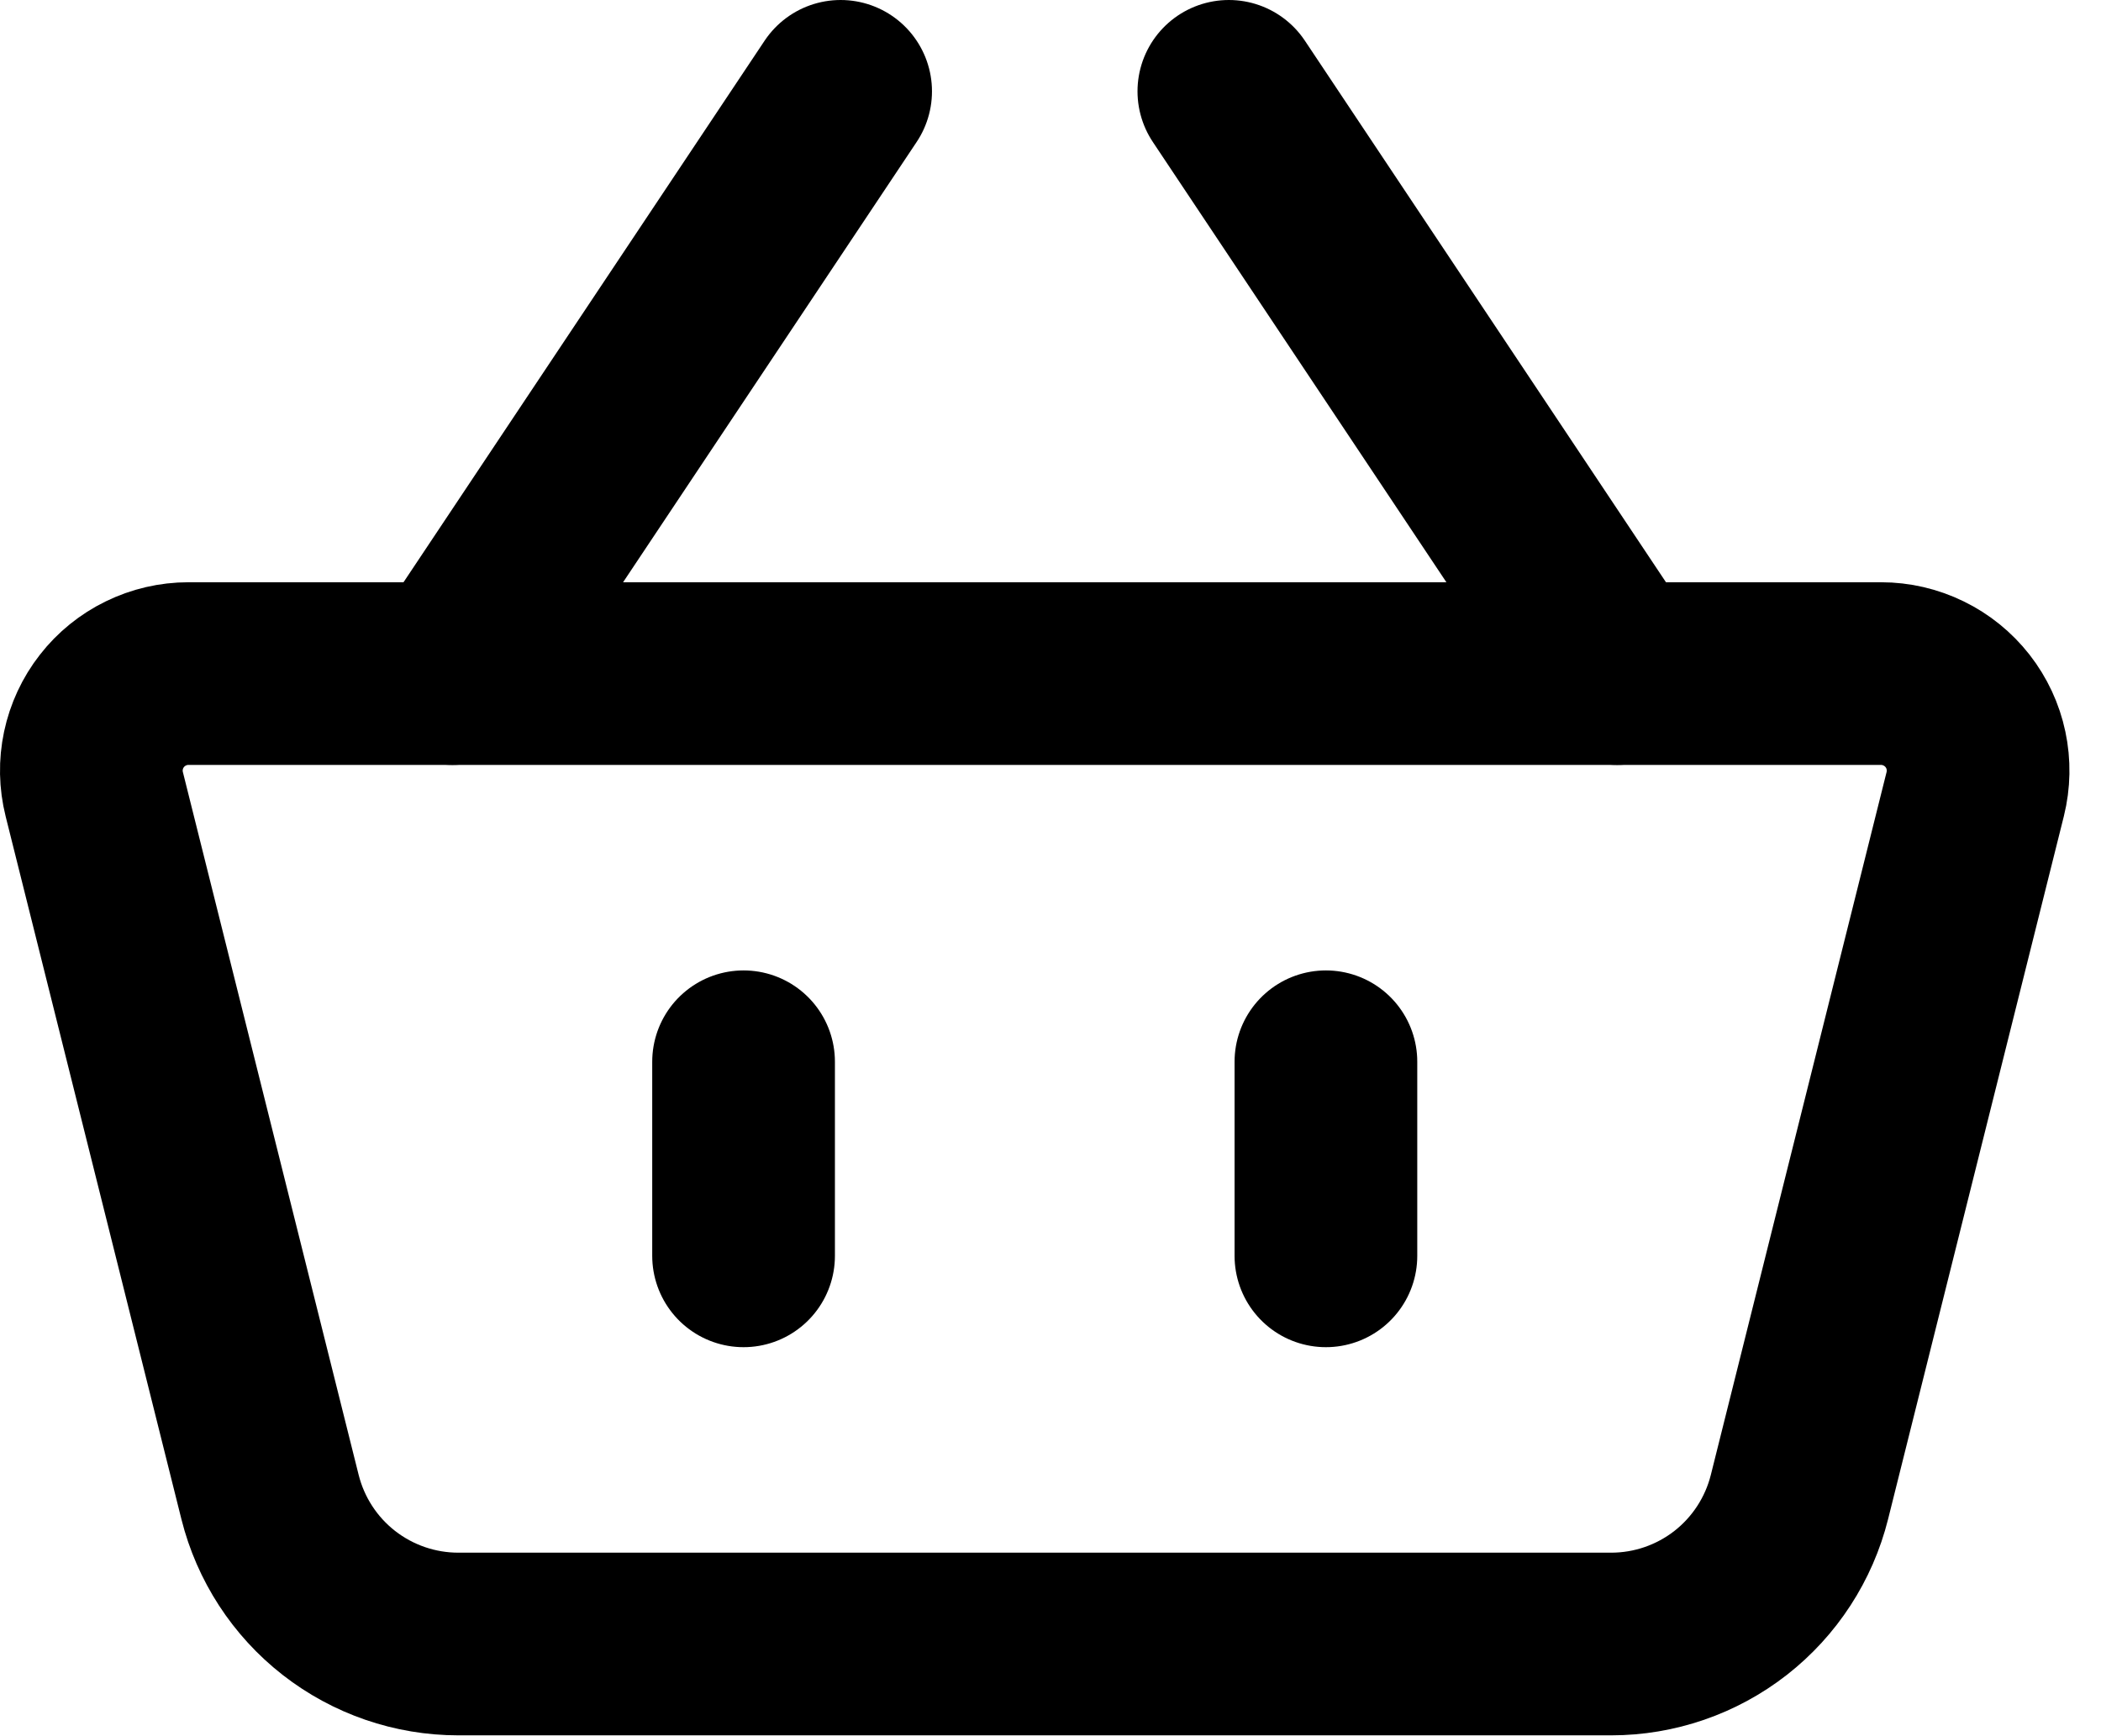
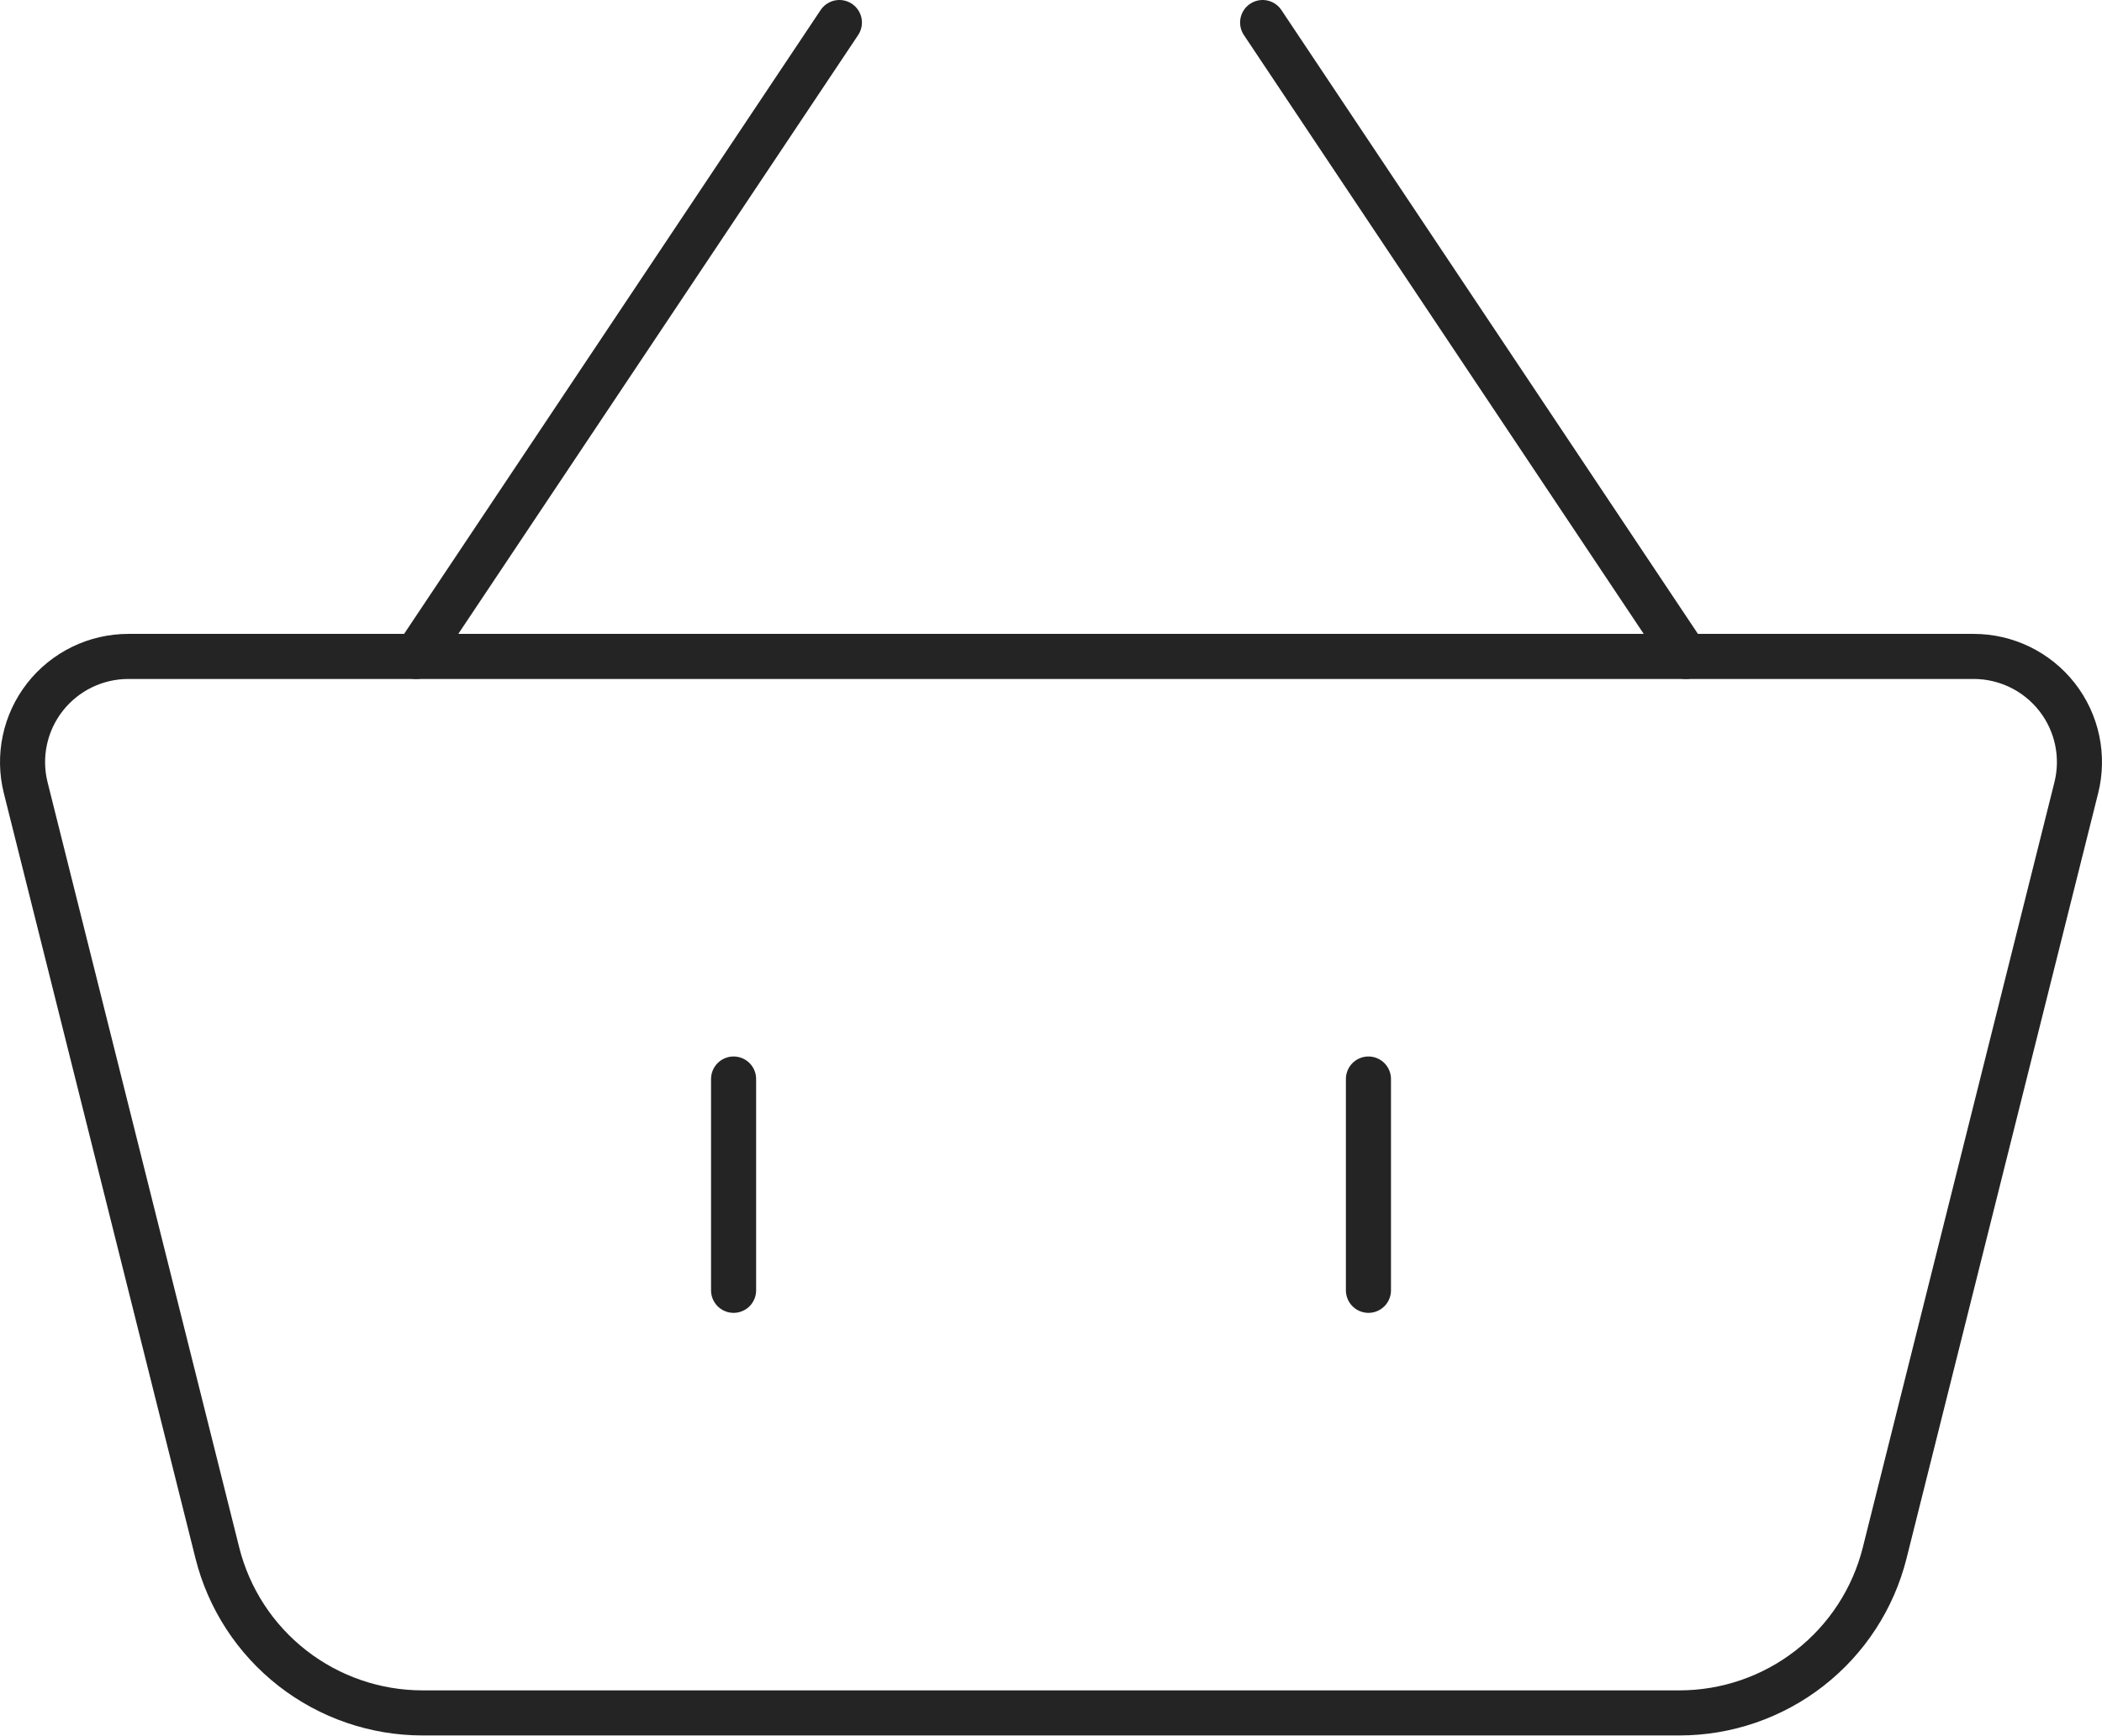
- <svg xmlns="http://www.w3.org/2000/svg" width="46" height="38" viewBox="0 0 46 38" fill="none">
-   <path d="M2.064 17.392C1.985 17.078 1.979 16.751 2.046 16.435C2.113 16.119 2.251 15.822 2.45 15.568C2.648 15.313 2.903 15.107 3.193 14.966C3.483 14.824 3.802 14.75 4.125 14.75H41.185C41.508 14.75 41.826 14.824 42.116 14.966C42.406 15.107 42.66 15.313 42.859 15.567C43.058 15.822 43.196 16.118 43.263 16.434C43.33 16.749 43.324 17.076 43.246 17.39L39.398 32.781C39.168 33.7 38.637 34.517 37.891 35.1C37.144 35.683 36.223 36 35.275 36H10.035C9.087 36 8.166 35.683 7.419 35.1C6.672 34.517 6.142 33.7 5.912 32.781L2.064 17.392Z" stroke="black" stroke-width="4" stroke-linejoin="round" />
-   <path d="M16.28 23.25V27.5M29.03 23.25V27.5M9.905 14.75L18.405 2M35.405 14.75L26.905 2" stroke="black" stroke-width="4" stroke-linecap="round" />
+ <svg xmlns="http://www.w3.org/2000/svg" width="373" height="308" viewBox="0 0 373 308" fill="none">
+   <path d="M4.563 139.807C3.869 137.042 3.816 134.156 4.407 131.368C4.998 128.579 6.218 125.962 7.974 123.715C9.73 121.468 11.975 119.651 14.54 118.401C17.105 117.15 19.922 116.501 22.776 116.5H350.229C353.081 116.501 355.896 117.151 358.459 118.4C361.022 119.649 363.266 121.465 365.022 123.709C366.777 125.954 367.998 128.569 368.59 131.355C369.183 134.14 369.132 137.025 368.442 139.788L334.439 275.594C332.408 283.707 327.72 290.909 321.12 296.056C314.52 301.203 306.387 303.999 298.013 304H74.992C66.618 303.999 58.484 301.203 51.885 296.056C45.285 290.909 40.597 283.707 38.566 275.594L4.563 139.807Z" stroke="#242424" stroke-width="8" stroke-linejoin="round" />
+   <path d="M130.174 191.5V229M242.83 191.5V229M73.846 116.5L148.95 4M299.158 116.5L224.054 4" stroke="#242424" stroke-width="8" stroke-linecap="round" />
</svg>
